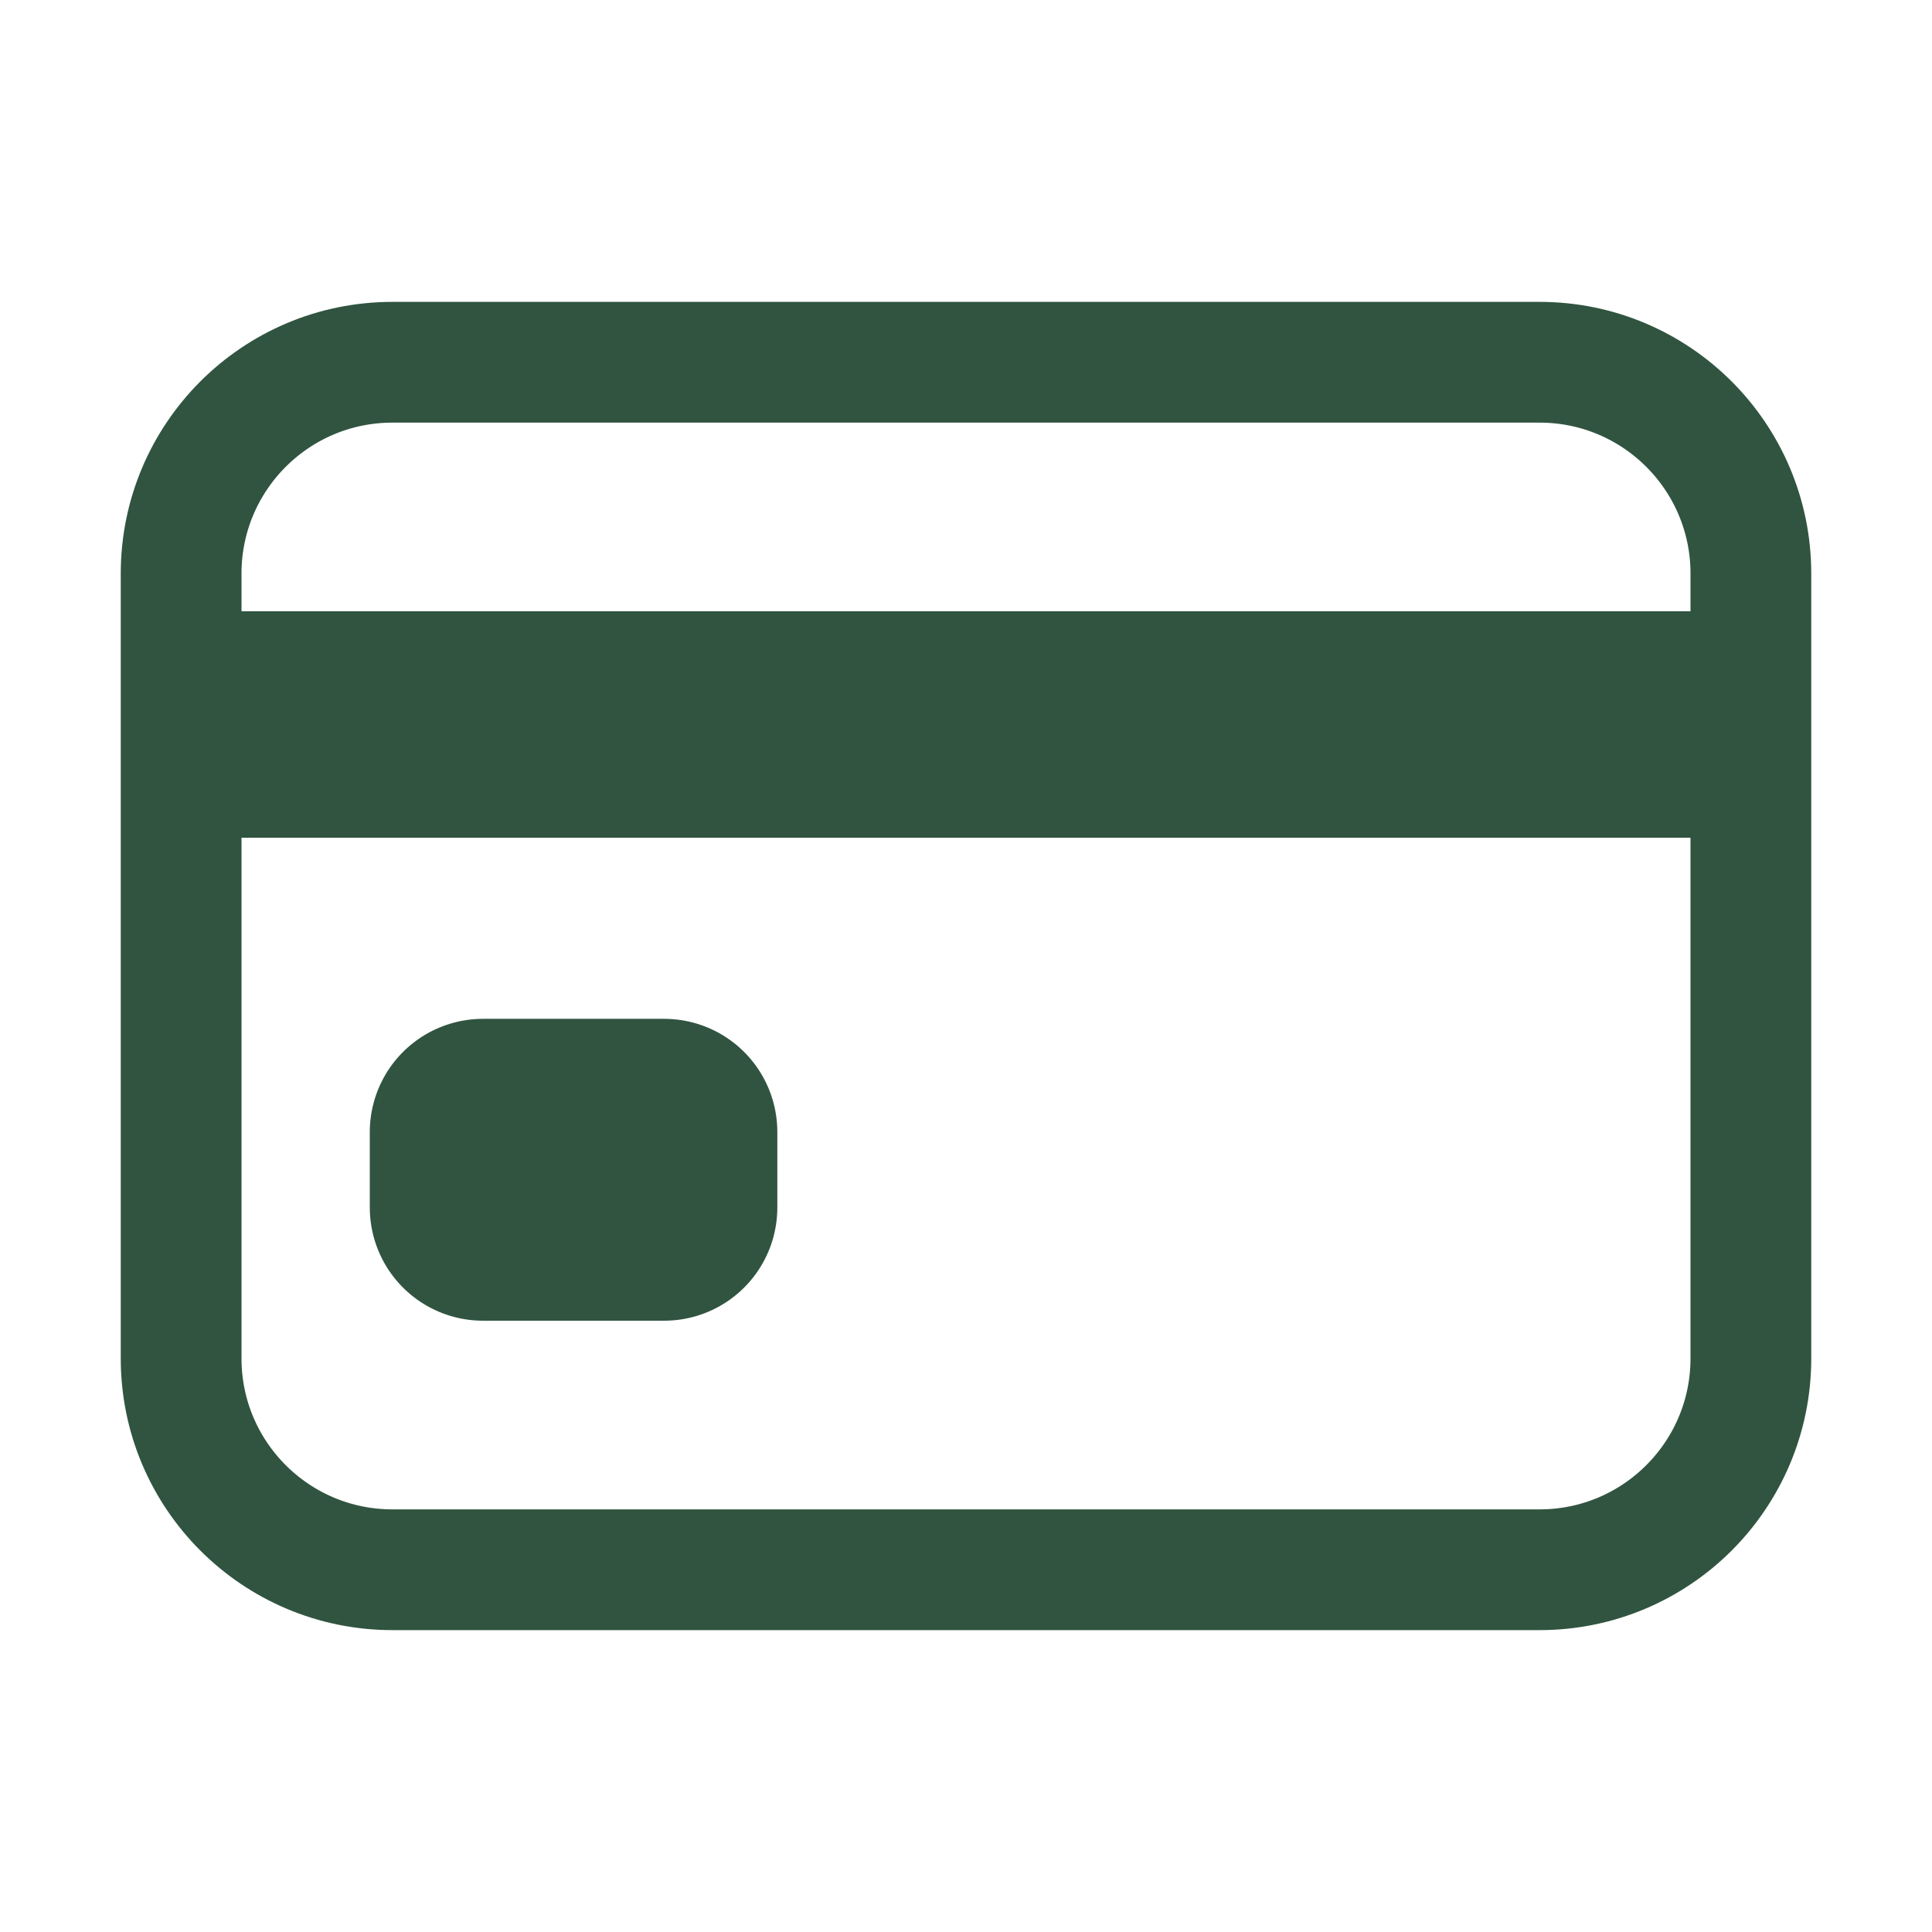
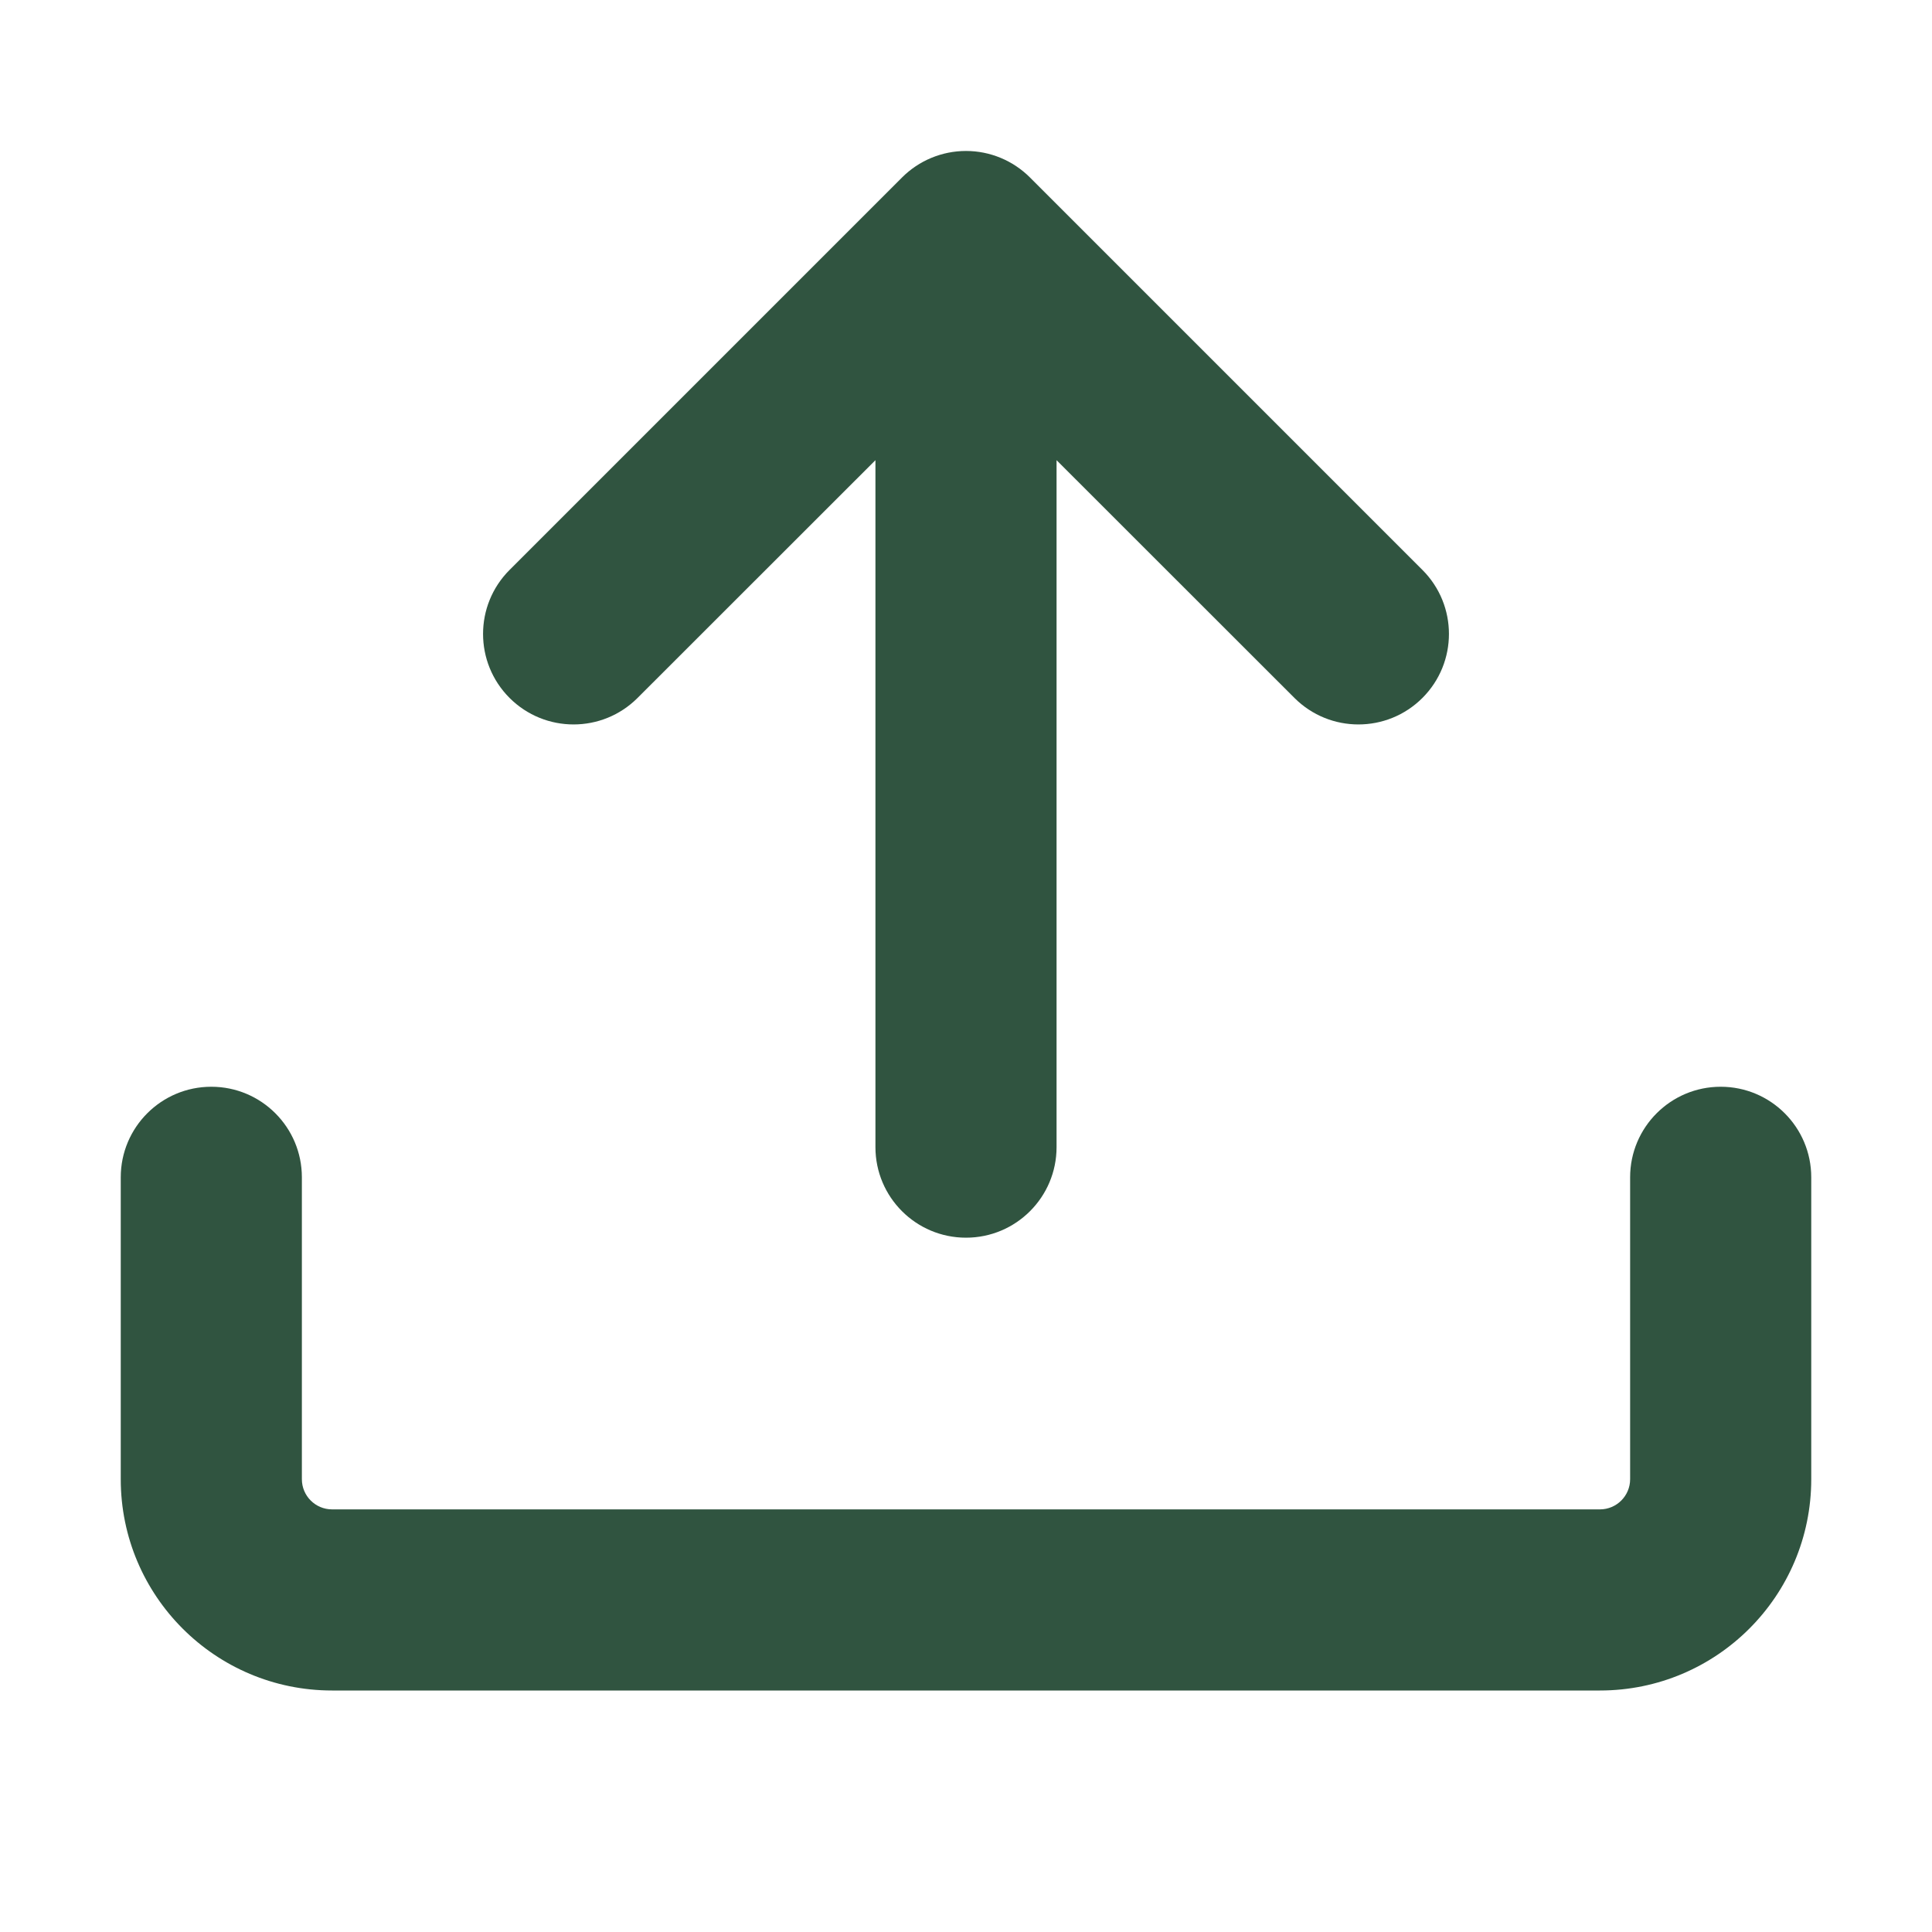
- <svg xmlns="http://www.w3.org/2000/svg" width="40" height="40" viewBox="0 0 512 512">
-   <rect width="416" height="320" x="48" y="96" fill="none" stroke="#305440" stroke-linecap="round" stroke-linejoin="round" stroke-width="32" rx="56" ry="56" />
-   <path fill="none" stroke="#305440" stroke-linejoin="round" stroke-width="60" d="M48 192h416M128 300h48v20h-48z" />
+ <svg xmlns="http://www.w3.org/2000/svg" width="40" height="40" viewBox="0 0 16 16">
+   <path fill="#305440" d="M2.75 14A1.75 1.75 0 0 1 1 12.25v-2.5a.75.75 0 0 1 1.5 0v2.5c0 .138.112.25.25.25h10.5a.25.25 0 0 0 .25-.25v-2.5a.75.75 0 0 1 1.5 0v2.5A1.75 1.75 0 0 1 13.25 14Z" />
+   <path fill="#305440" d="M11.78 4.72a.749.749 0 1 1-1.06 1.06L8.75 3.811V9.5a.75.75 0 0 1-1.5 0V3.811L5.28 5.78a.749.749 0 1 1-1.06-1.06l3.25-3.25a.749.749 0 0 1 1.06 0z" />
</svg>
